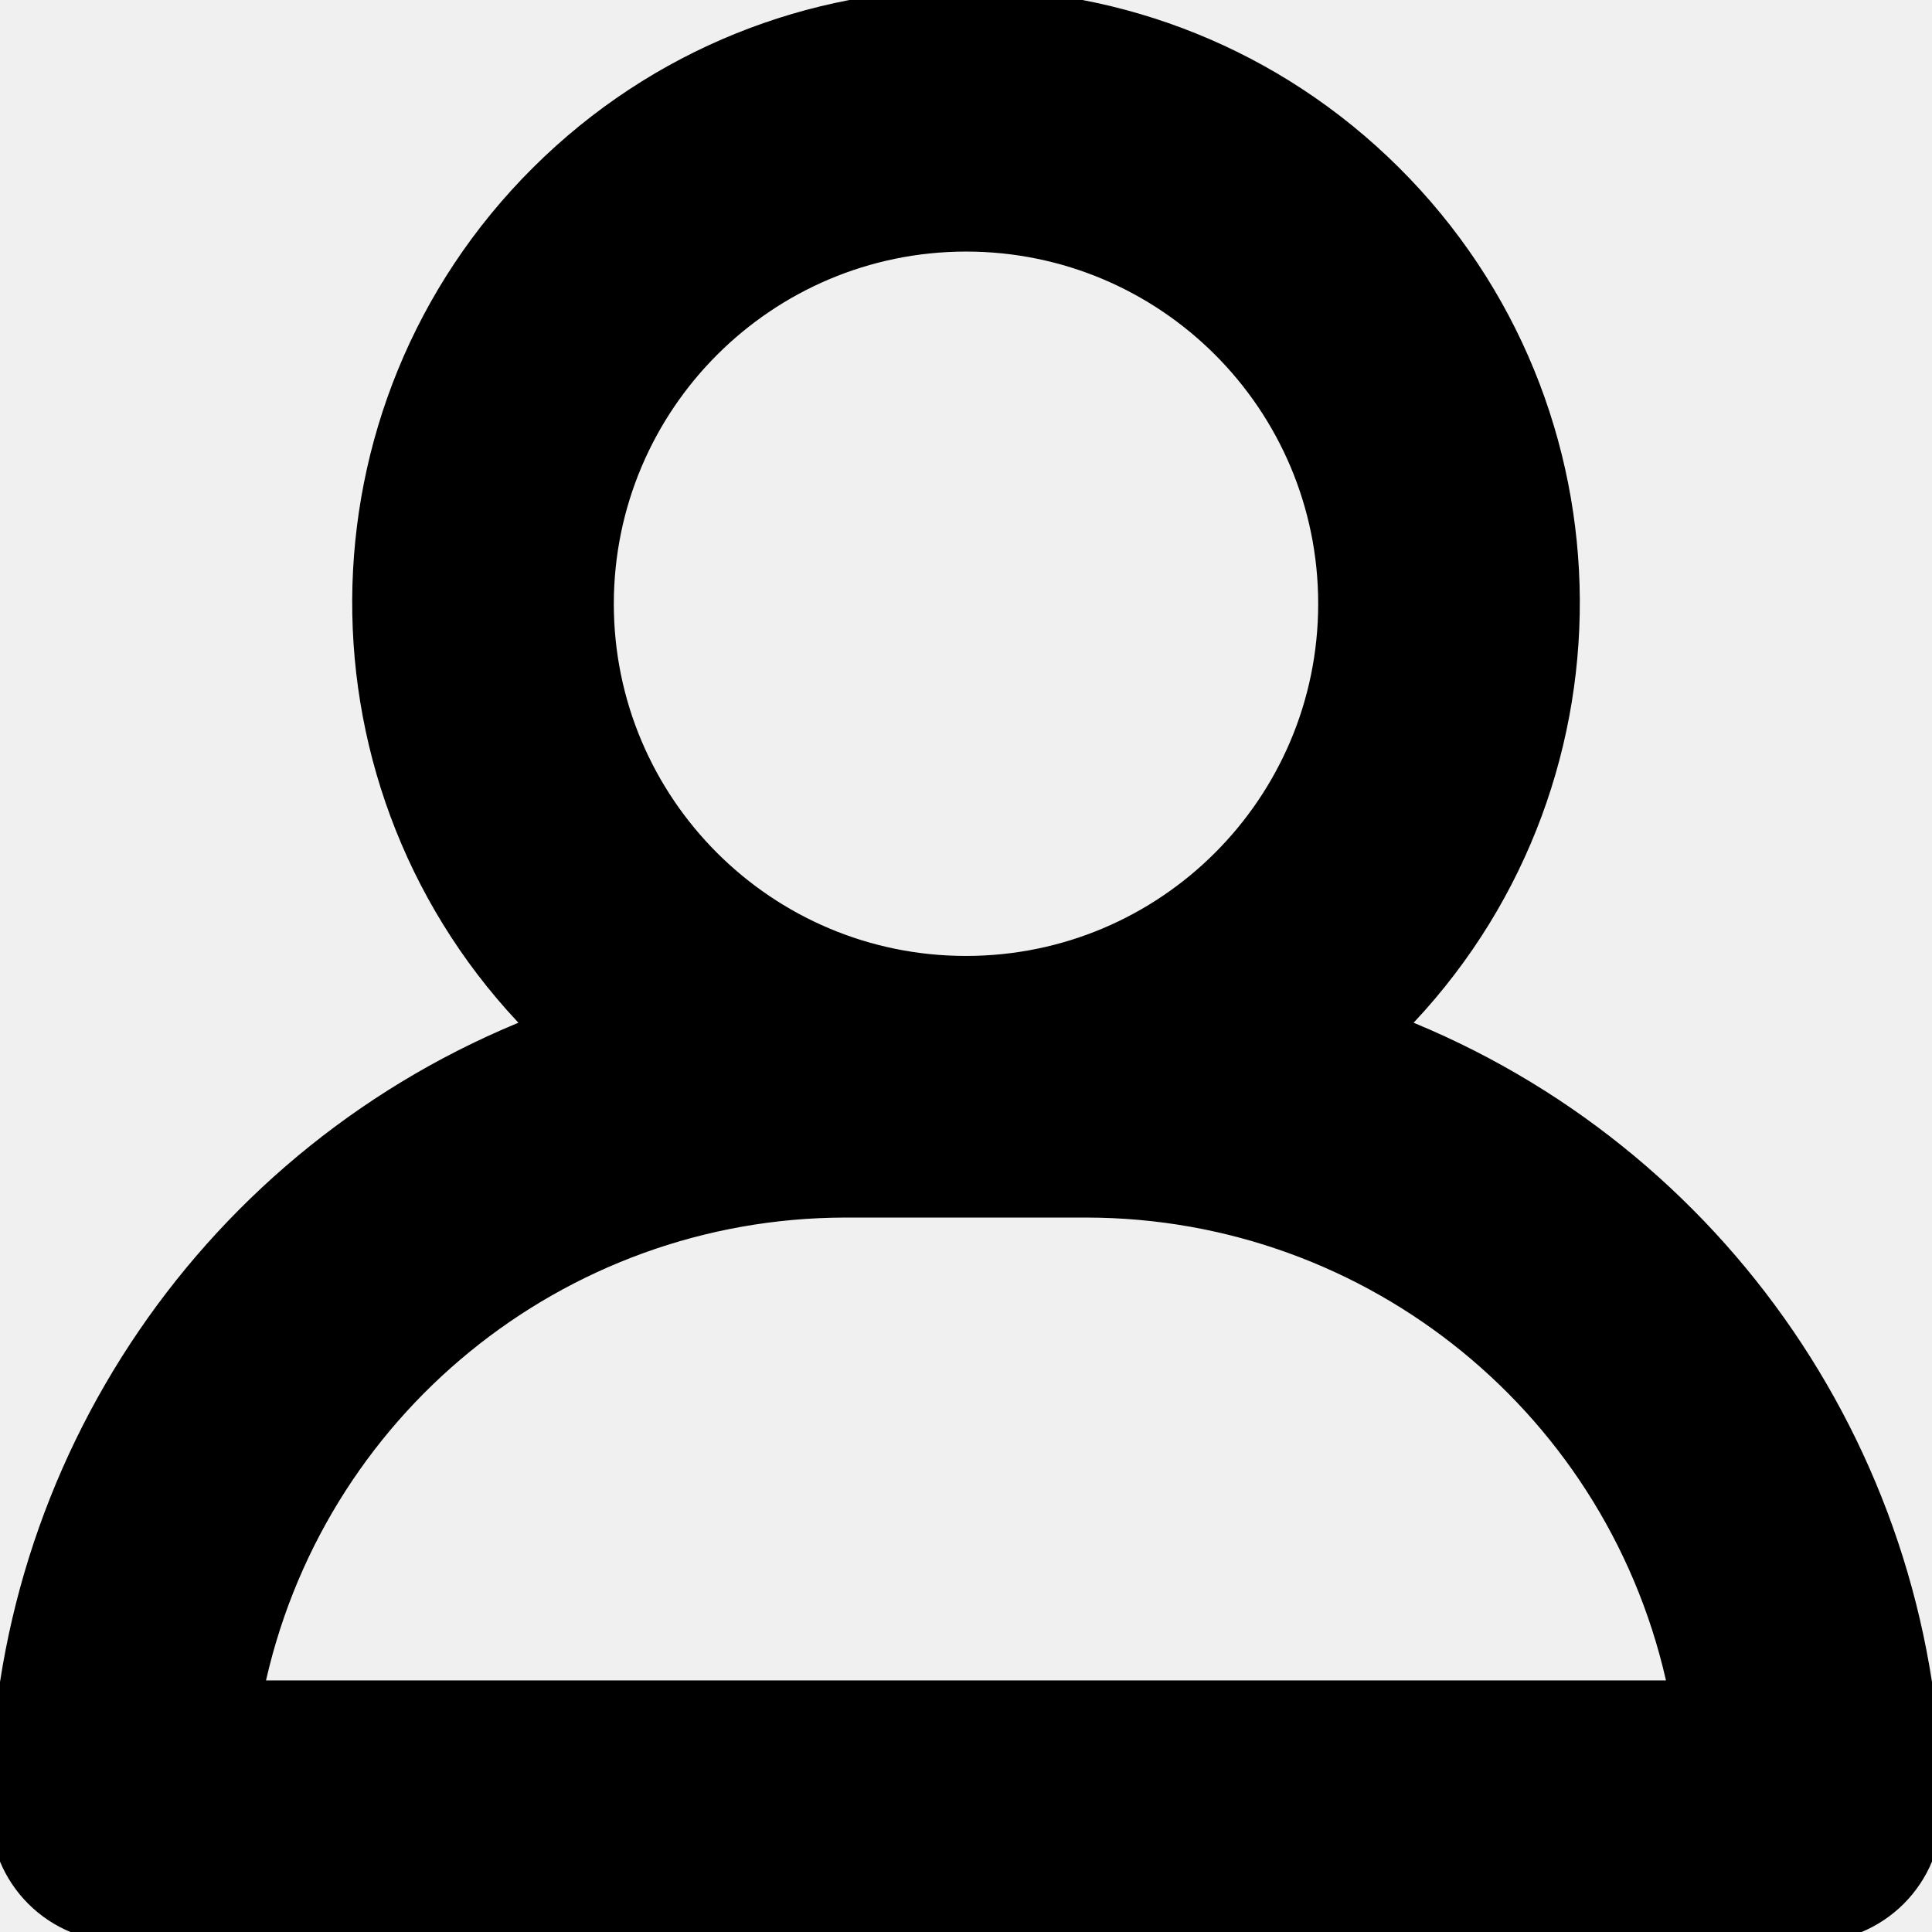
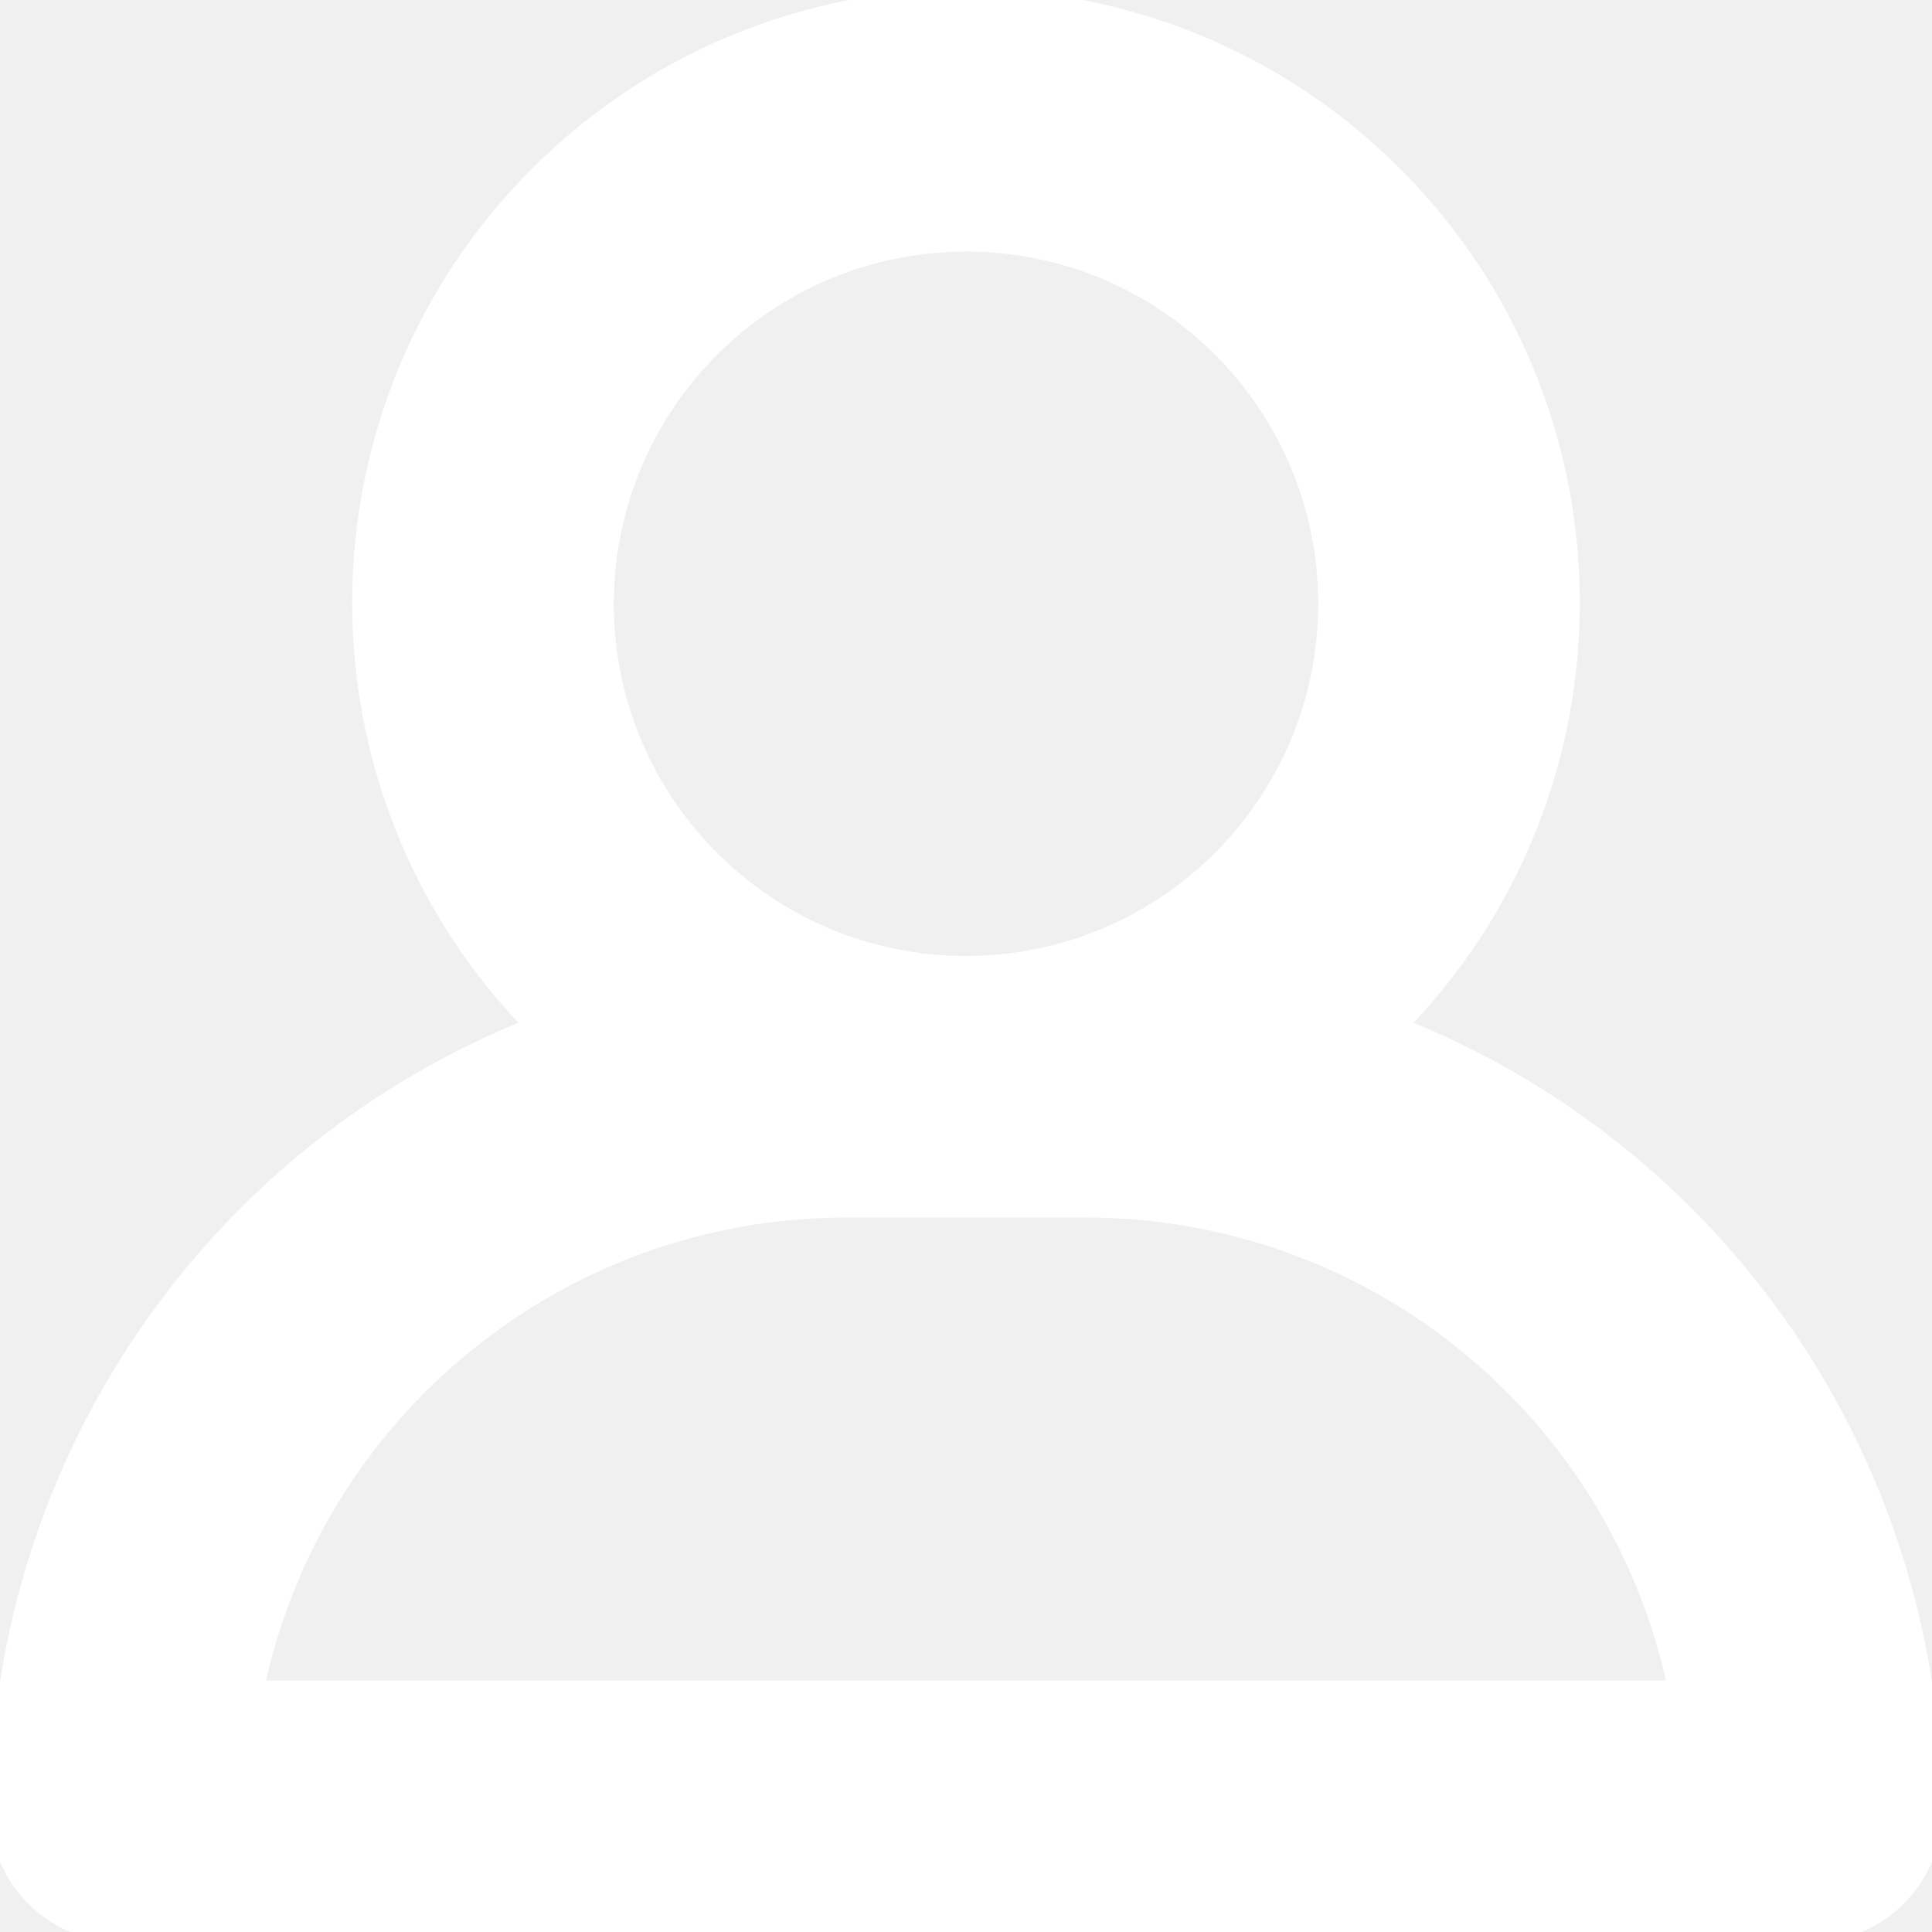
- <svg xmlns="http://www.w3.org/2000/svg" fill="#000000" width="800px" height="800px" viewBox="0 0 96 96" stroke="#000000">
+ <svg xmlns="http://www.w3.org/2000/svg" fill="#ffffff" width="800px" height="800px" viewBox="0 0 96 96" stroke="#ffffff">
  <g id="SVGRepo_bgCarrier" stroke-width="0" />
  <g id="SVGRepo_tracerCarrier" stroke-linecap="round" stroke-linejoin="round" />
  <g id="SVGRepo_iconCarrier">
    <path d="M69.368,51.006a30,30,0,1,0-42.735,0A41.997,41.997,0,0,0,0,90a5.997,5.997,0,0,0,6,6H90a5.997,5.997,0,0,0,6-6A41.997,41.997,0,0,0,69.368,51.006ZM48,12A18,18,0,1,1,30,30,18.02,18.02,0,0,1,48,12ZM12.598,84A30.062,30.062,0,0,1,42,60H54A30.062,30.062,0,0,1,83.402,84Z" />
  </g>
</svg>
